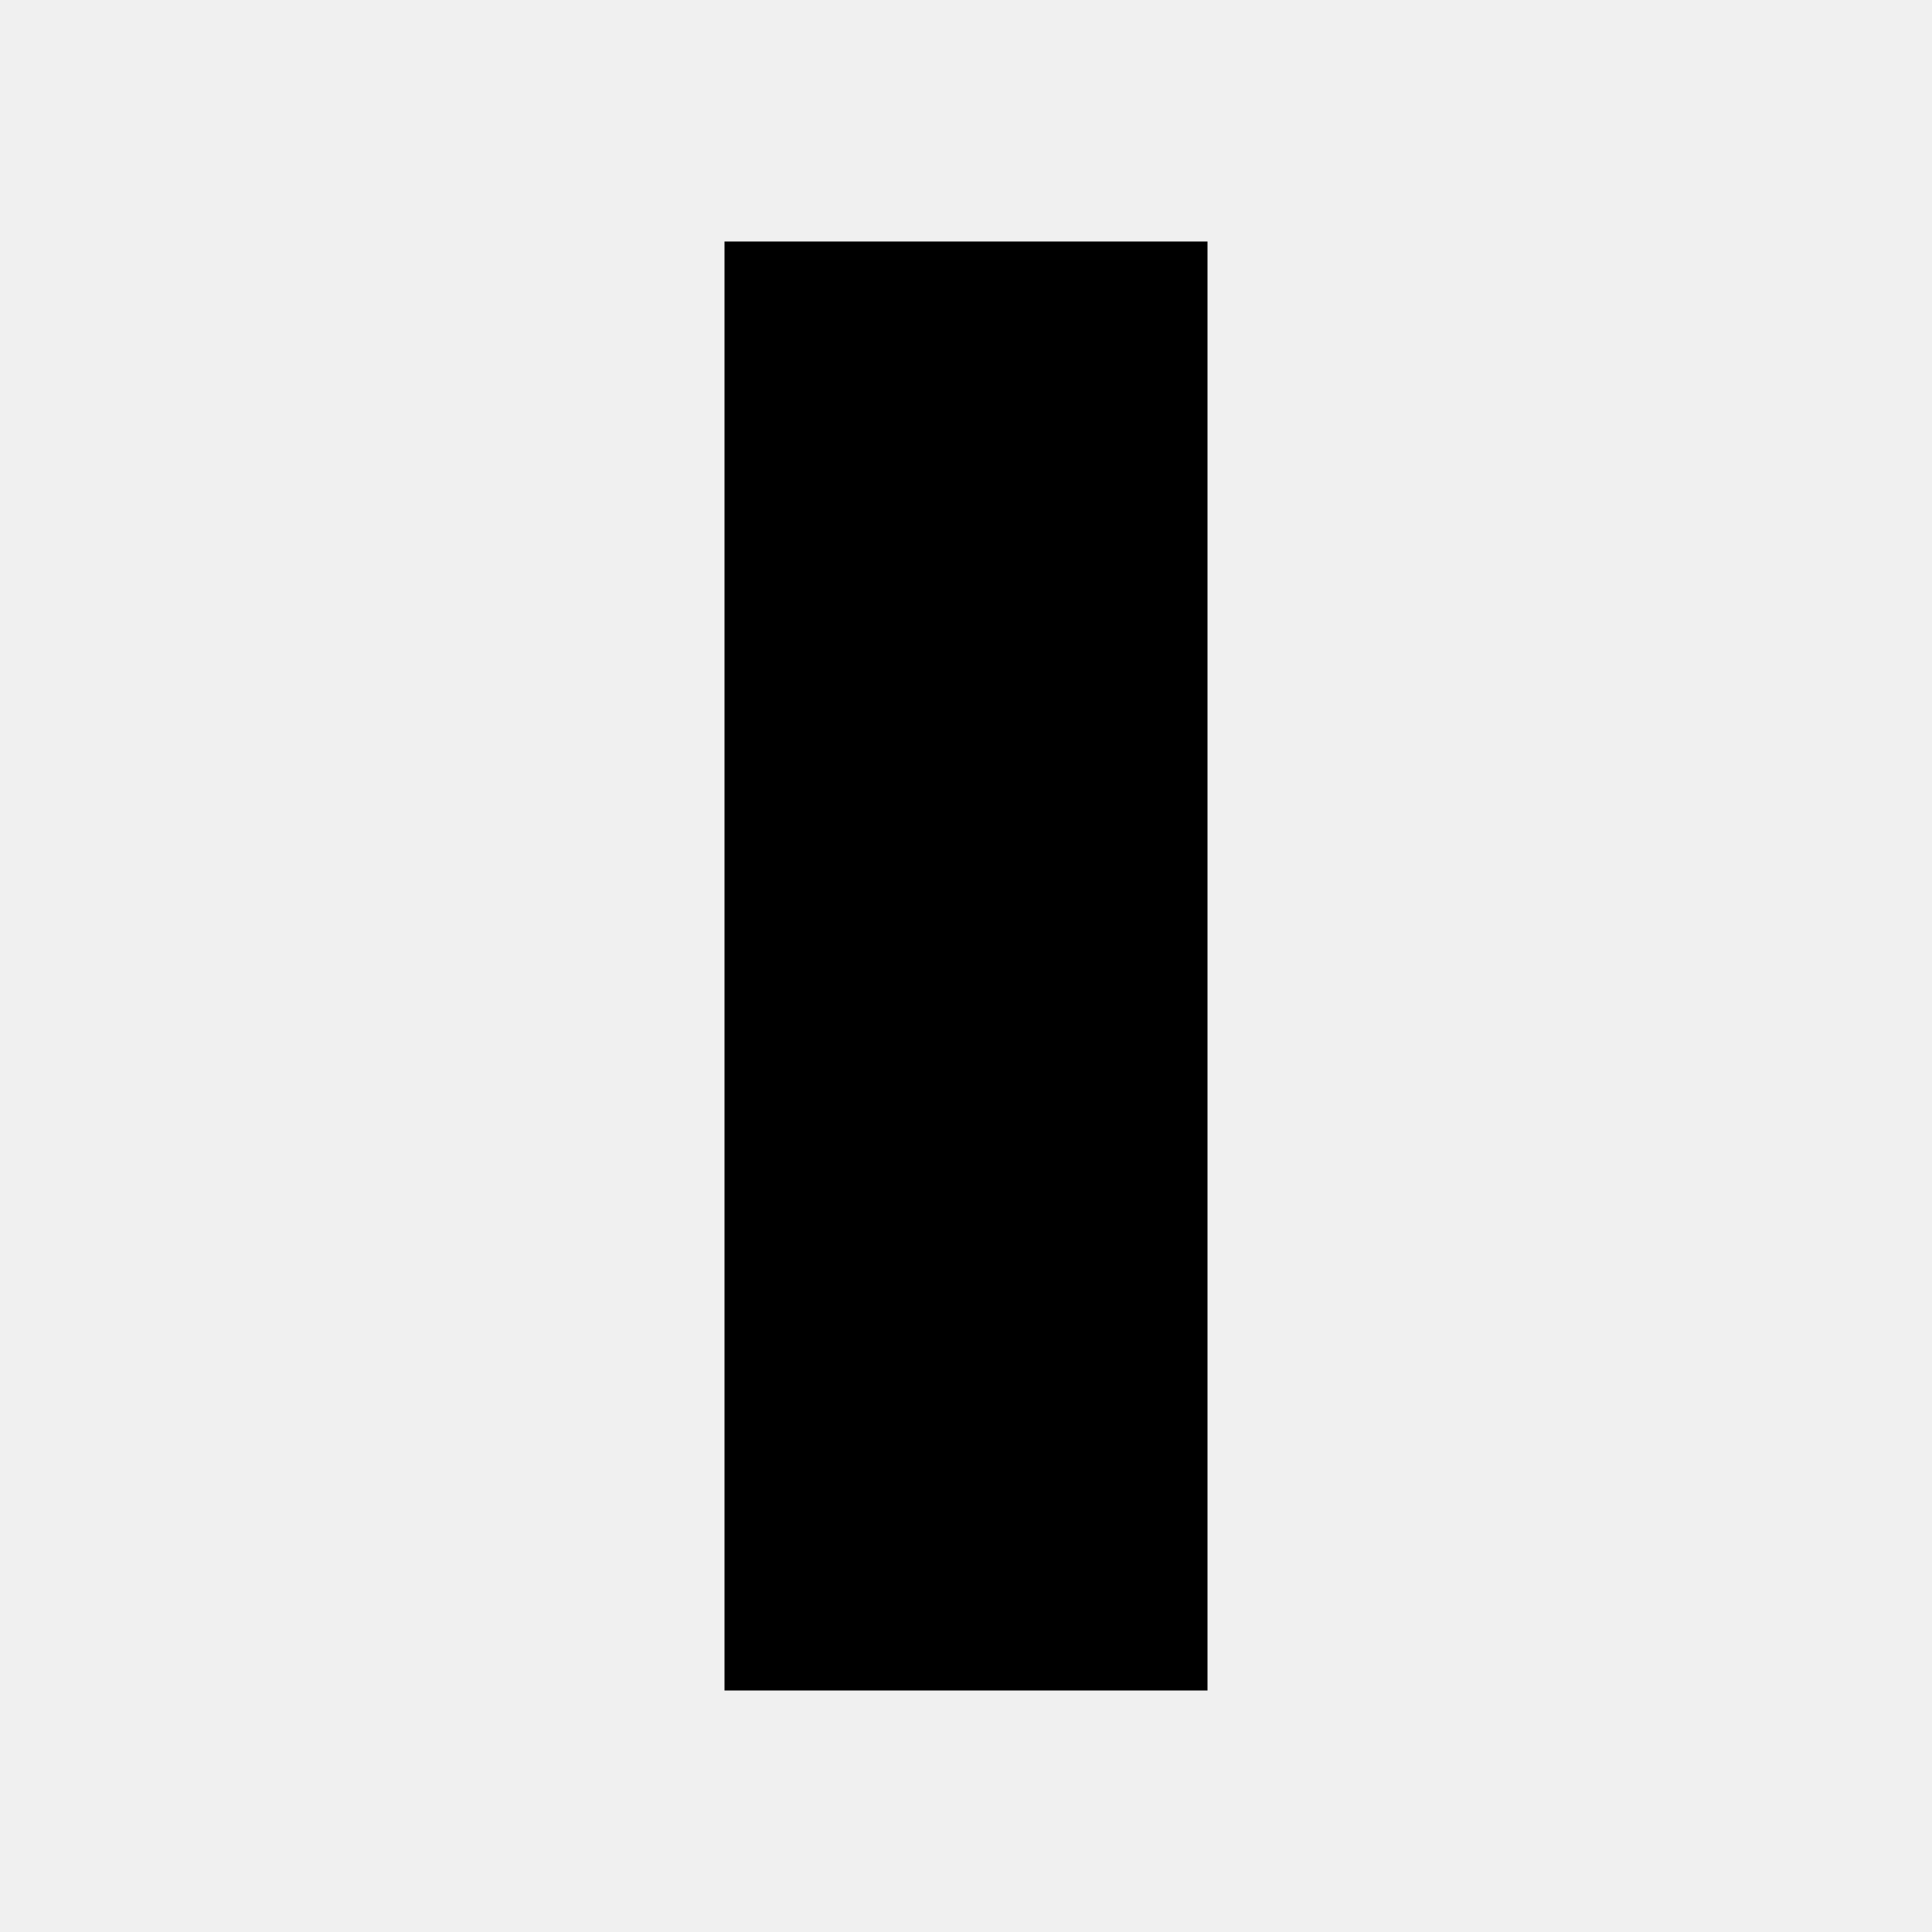
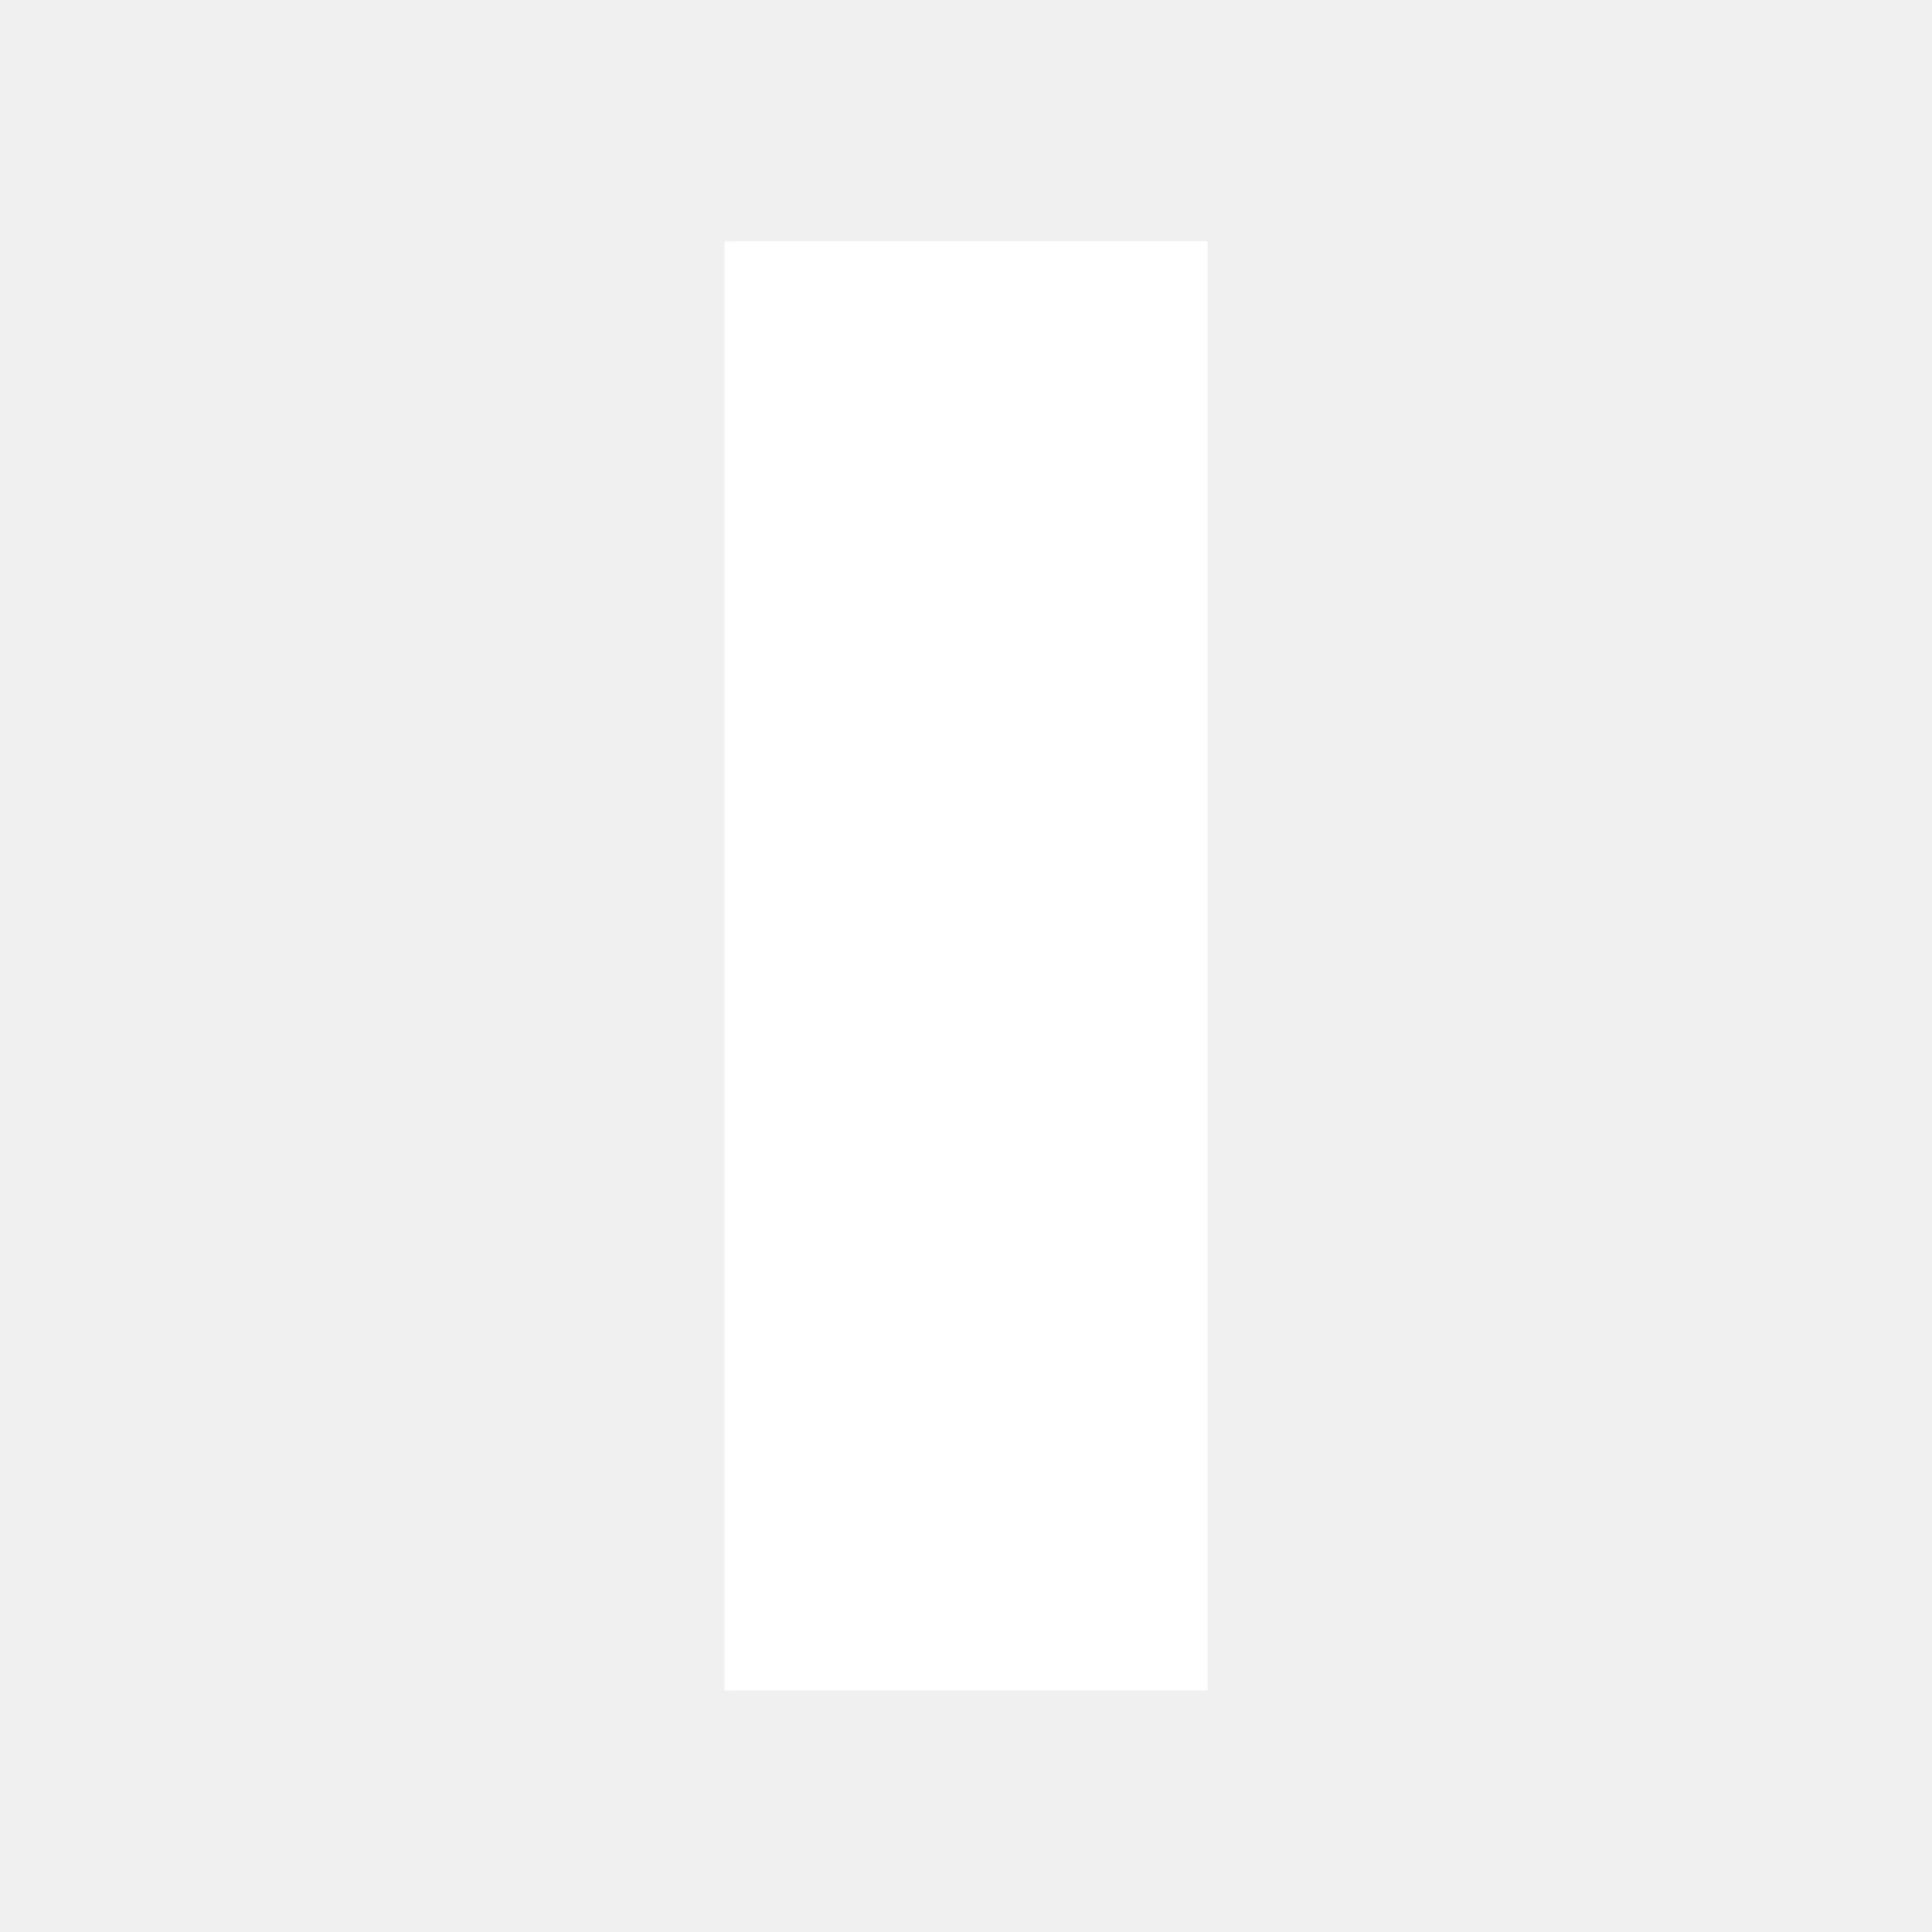
<svg xmlns="http://www.w3.org/2000/svg" viewBox="0 0 16 16">
  <style>
rect {
-   fill: black;
+   fill: white;
}
- 
- /* auto change for dark mode */
@media (prefers-color-scheme: dark) {
  rect {
-     fill: white;
+     fill: black;
  }
}
</style>
  <rect x="6" y="2" width="4" height="12" />
</svg>
